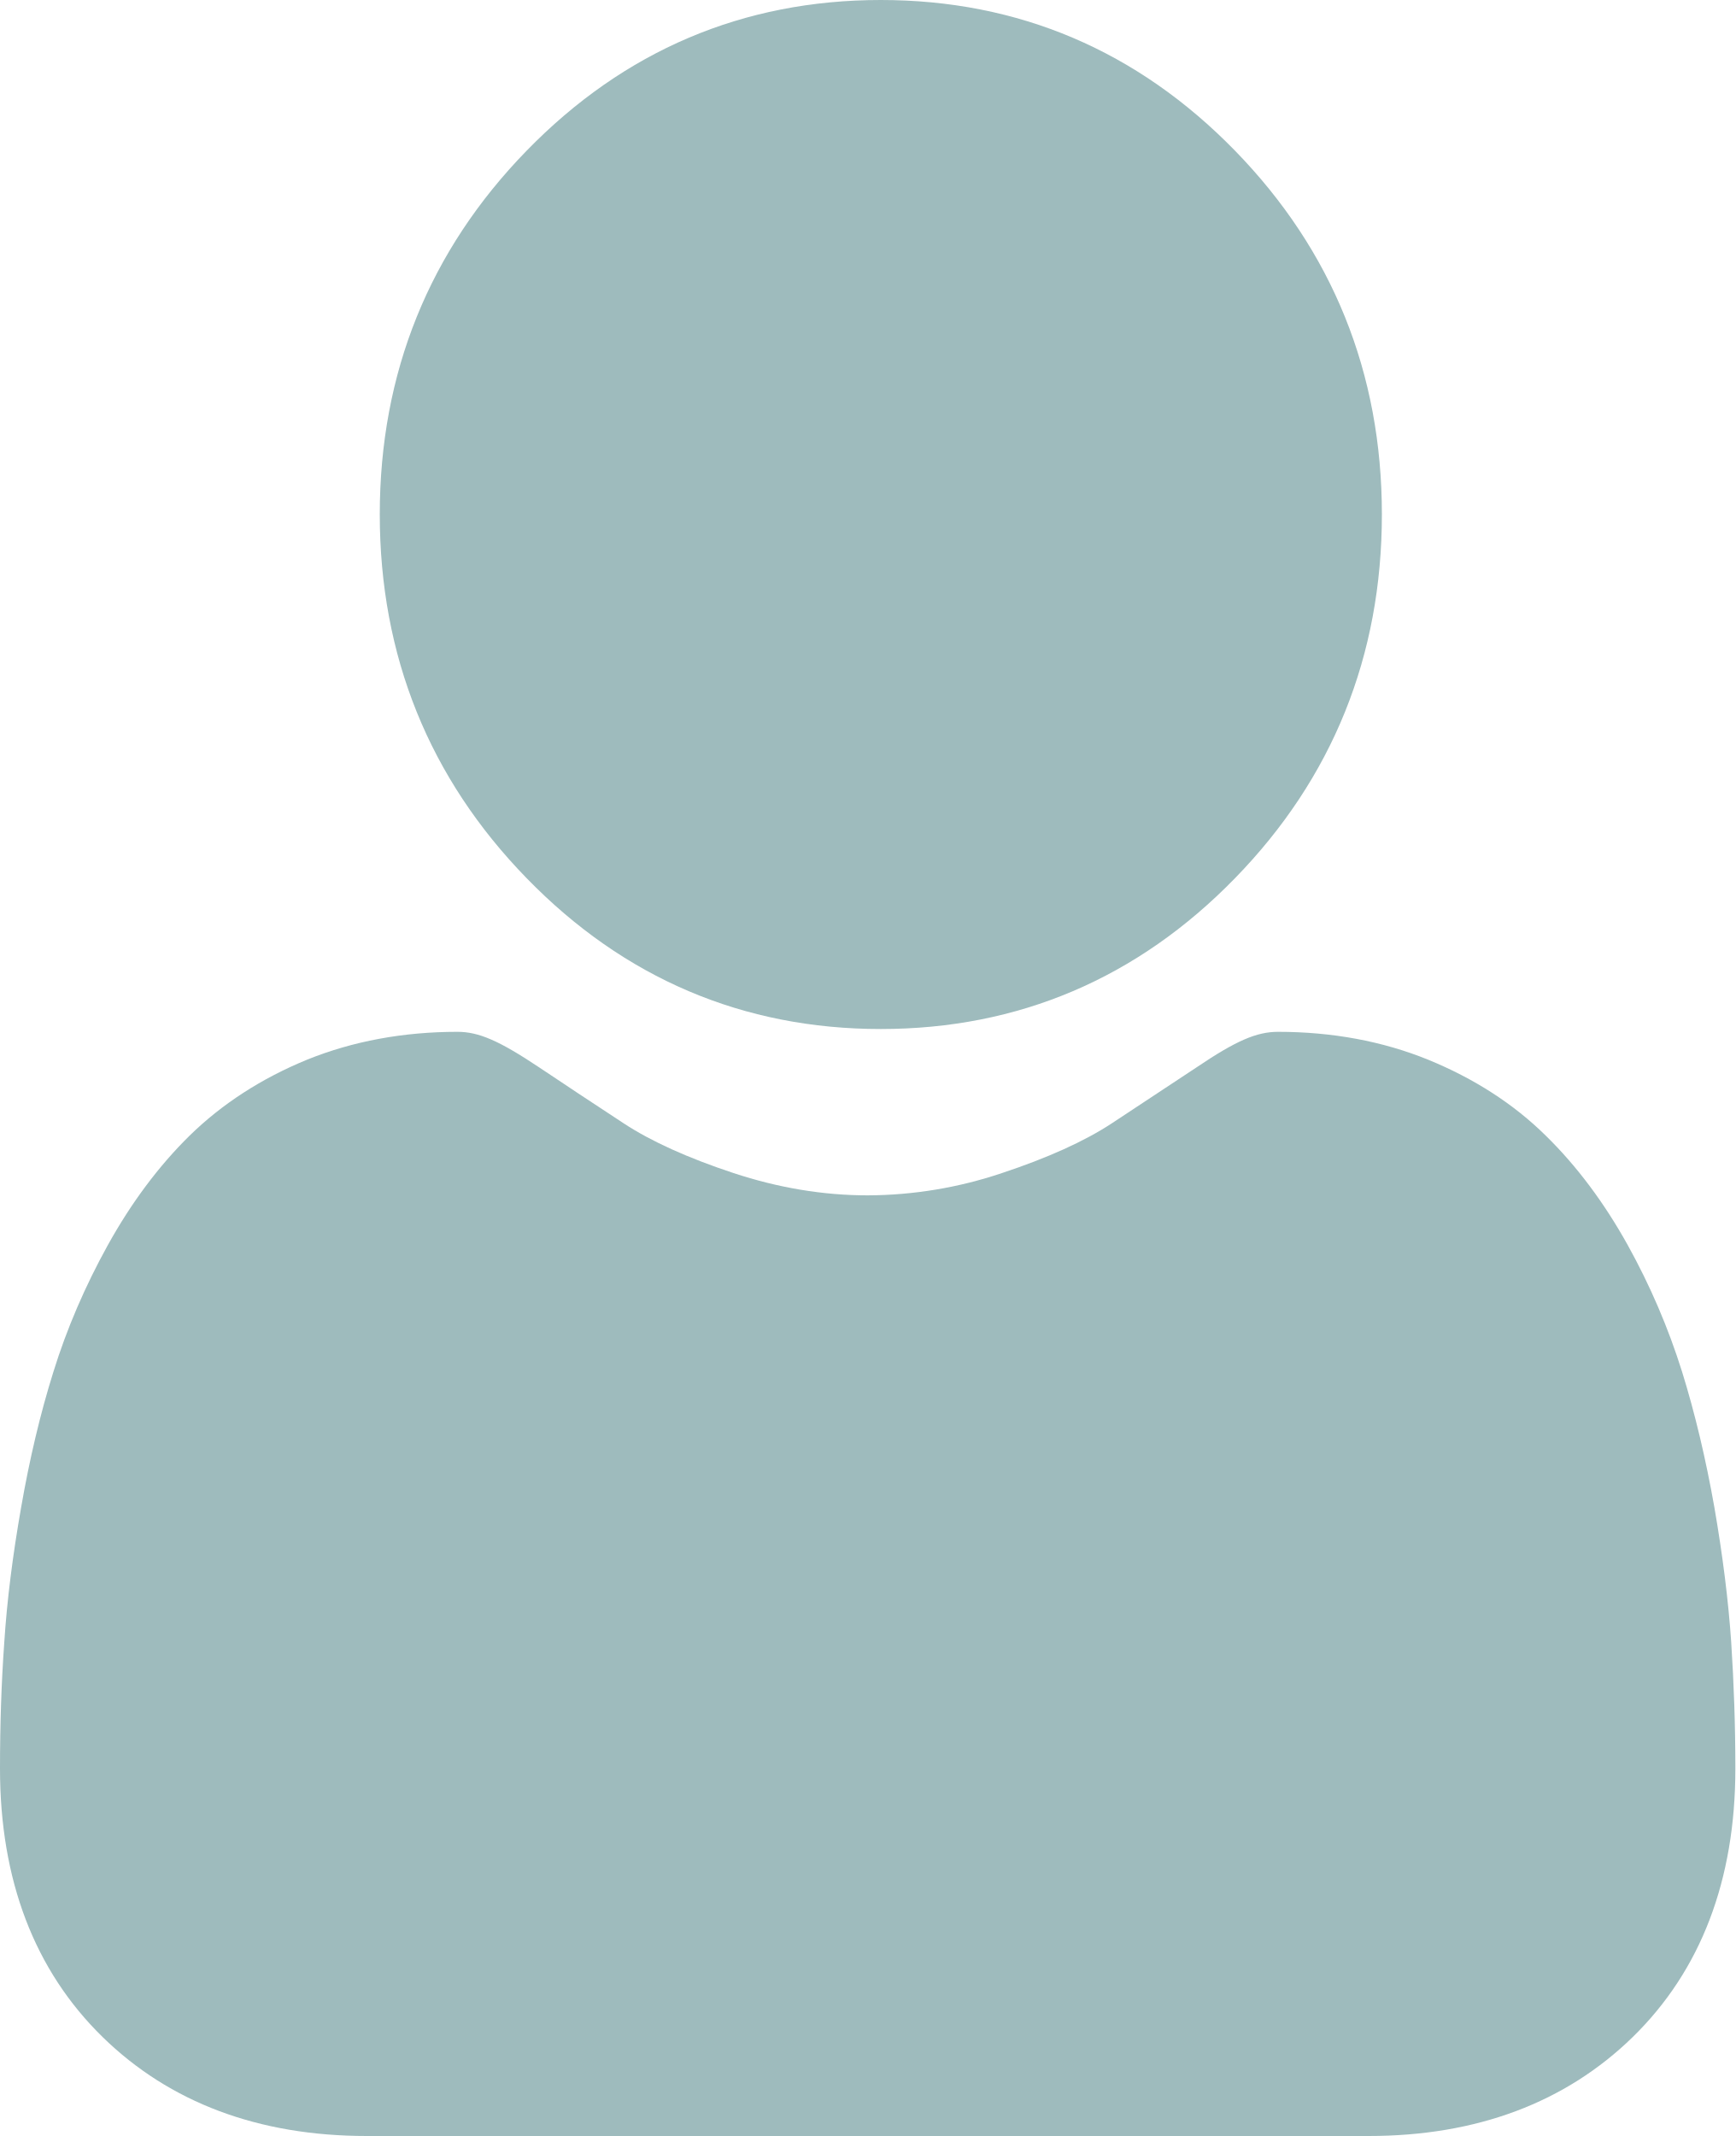
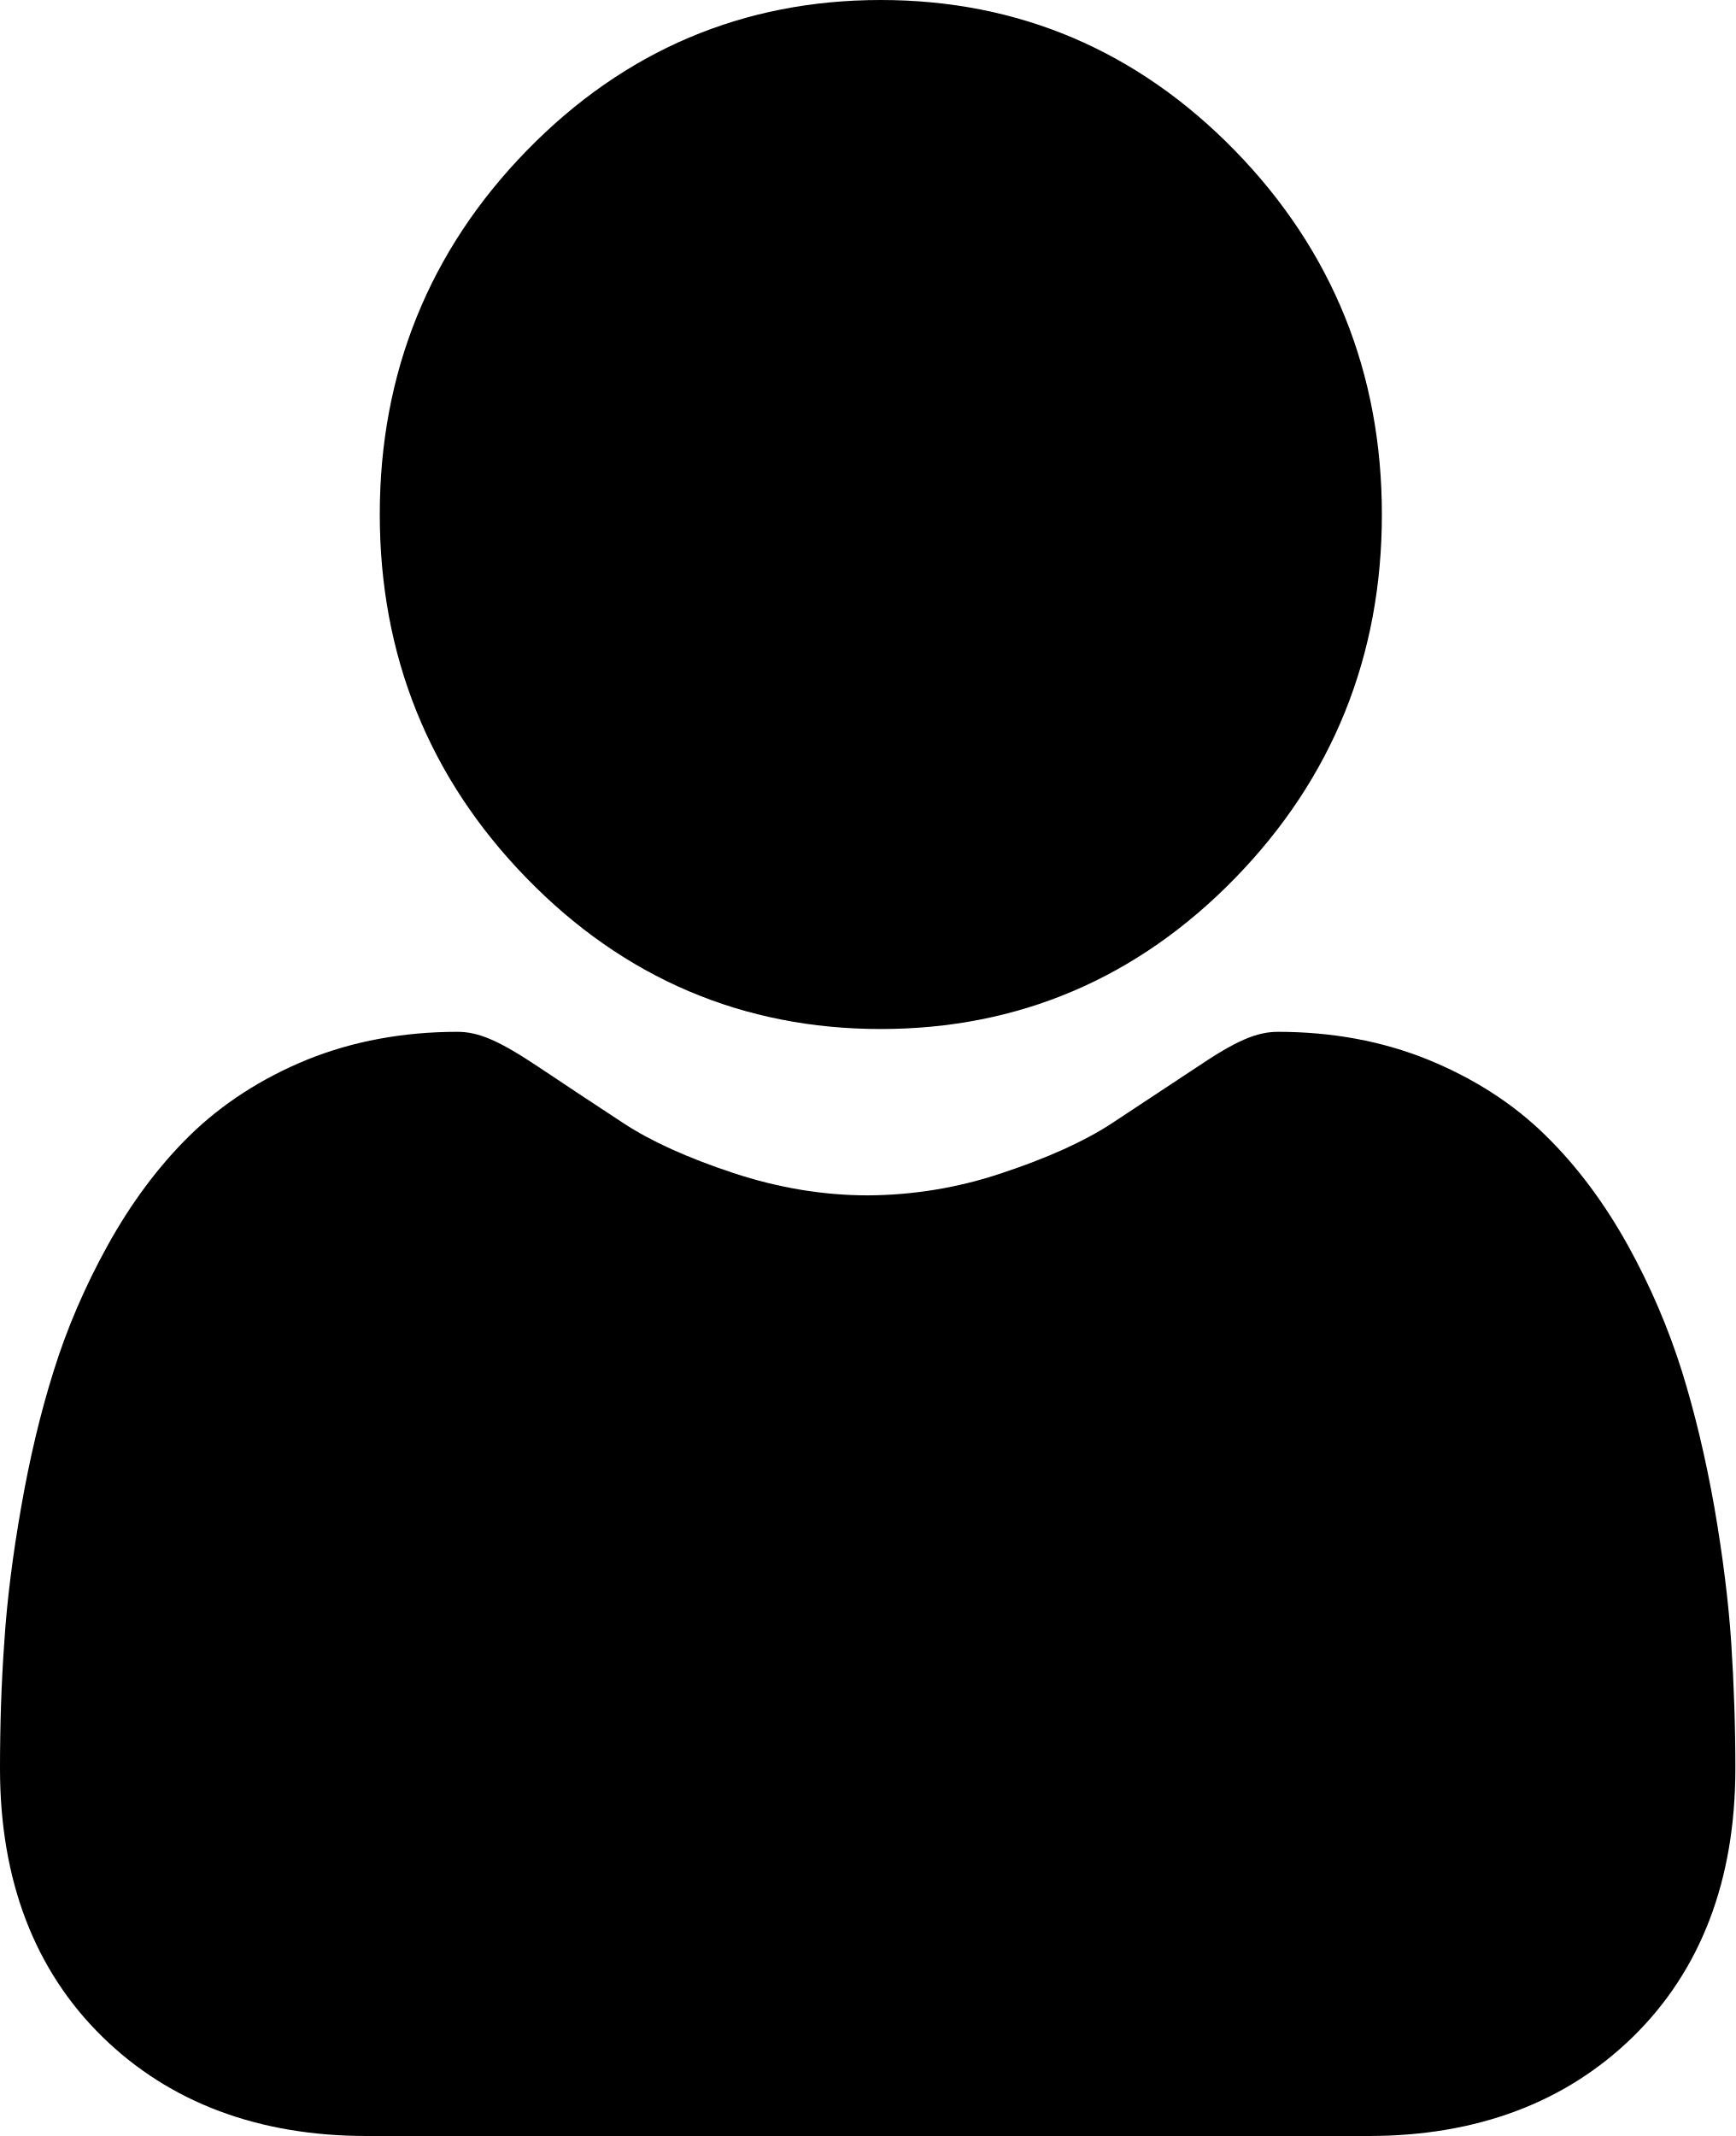
<svg xmlns="http://www.w3.org/2000/svg" width="13" height="16">
-   <path fill="#9EBBBD" d="M9.573 7.729c.406 0 .784.07 1.126.209.342.14.639.33.881.569.232.227.438.503.614.82a5.1 5.1 0 01.407.949c.097.312.178.654.242 1.016.062.359.105.699.126 1.011.02.307.031.624.031.945 0 .836-.259 1.512-.768 2.01-.504.492-1.17.742-1.98.742H2.748c-.81 0-1.477-.25-1.98-.742C.259 14.76 0 14.084 0 13.248c0-.322.01-.64.032-.945.02-.312.063-.652.126-1.01.063-.363.144-.705.242-1.017.1-.323.238-.643.407-.948.176-.318.382-.594.613-.821.243-.238.54-.43.882-.57.342-.138.72-.208 1.125-.208.16 0 .313.067.61.265.183.123.397.264.636.421.204.134.48.259.822.372.333.11.671.167 1.005.167a3.19 3.19 0 001.006-.167c.341-.113.618-.238.822-.372l.636-.42c.296-.2.45-.266.61-.266zM6.598 0C7.63 0 8.522.38 9.252 1.129s1.1 1.666 1.1 2.724c0 1.06-.37 1.976-1.1 2.725-.73.75-1.623 1.13-2.654 1.13-1.03 0-1.924-.38-2.653-1.13-.73-.749-1.1-1.666-1.1-2.725 0-1.058.37-1.975 1.1-2.724C4.675.379 5.567 0 6.598 0z" />
+   <path fill="#000000" d="M9.573 7.729c.406 0 .784.07 1.126.209.342.14.639.33.881.569.232.227.438.503.614.82a5.1 5.1 0 01.407.949c.097.312.178.654.242 1.016.062.359.105.699.126 1.011.02.307.031.624.031.945 0 .836-.259 1.512-.768 2.01-.504.492-1.17.742-1.98.742H2.748c-.81 0-1.477-.25-1.98-.742C.259 14.76 0 14.084 0 13.248c0-.322.01-.64.032-.945.02-.312.063-.652.126-1.01.063-.363.144-.705.242-1.017.1-.323.238-.643.407-.948.176-.318.382-.594.613-.821.243-.238.54-.43.882-.57.342-.138.72-.208 1.125-.208.16 0 .313.067.61.265.183.123.397.264.636.421.204.134.48.259.822.372.333.11.671.167 1.005.167a3.19 3.19 0 001.006-.167c.341-.113.618-.238.822-.372l.636-.42c.296-.2.45-.266.61-.266zM6.598 0C7.63 0 8.522.38 9.252 1.129s1.1 1.666 1.1 2.724c0 1.06-.37 1.976-1.1 2.725-.73.75-1.623 1.13-2.654 1.13-1.03 0-1.924-.38-2.653-1.13-.73-.749-1.1-1.666-1.1-2.725 0-1.058.37-1.975 1.1-2.724C4.675.379 5.567 0 6.598 0z" />
</svg>
